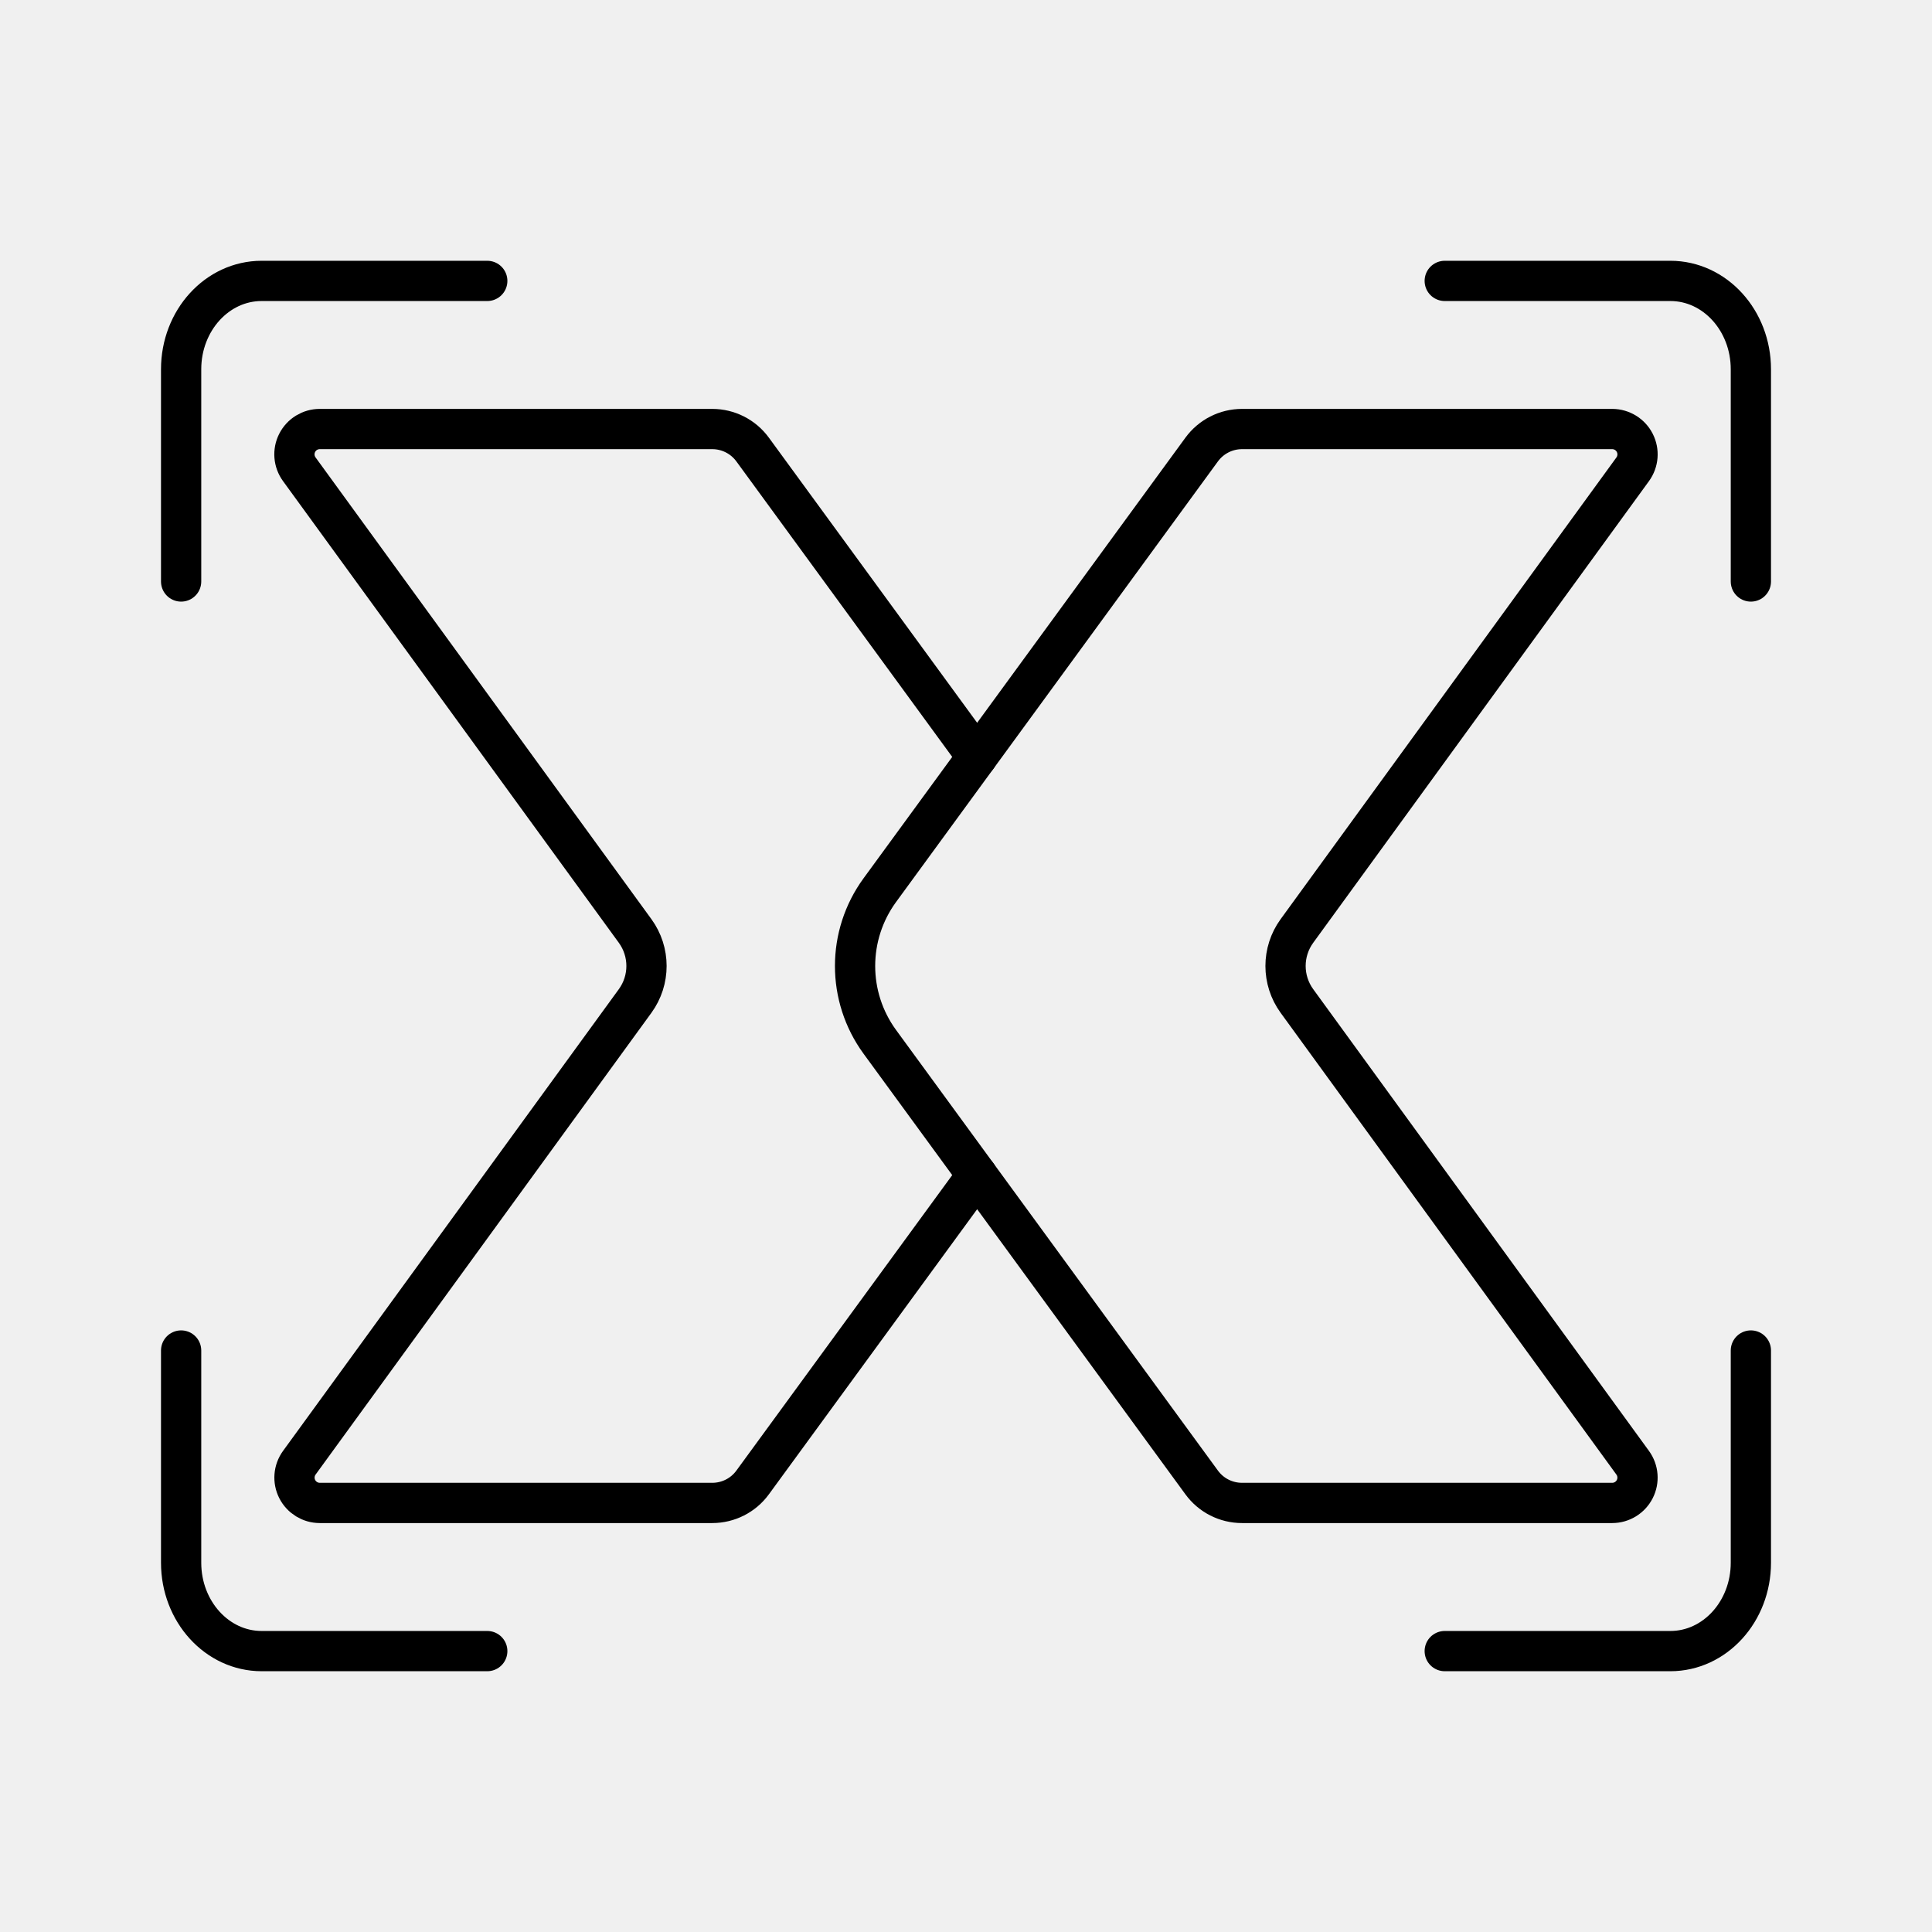
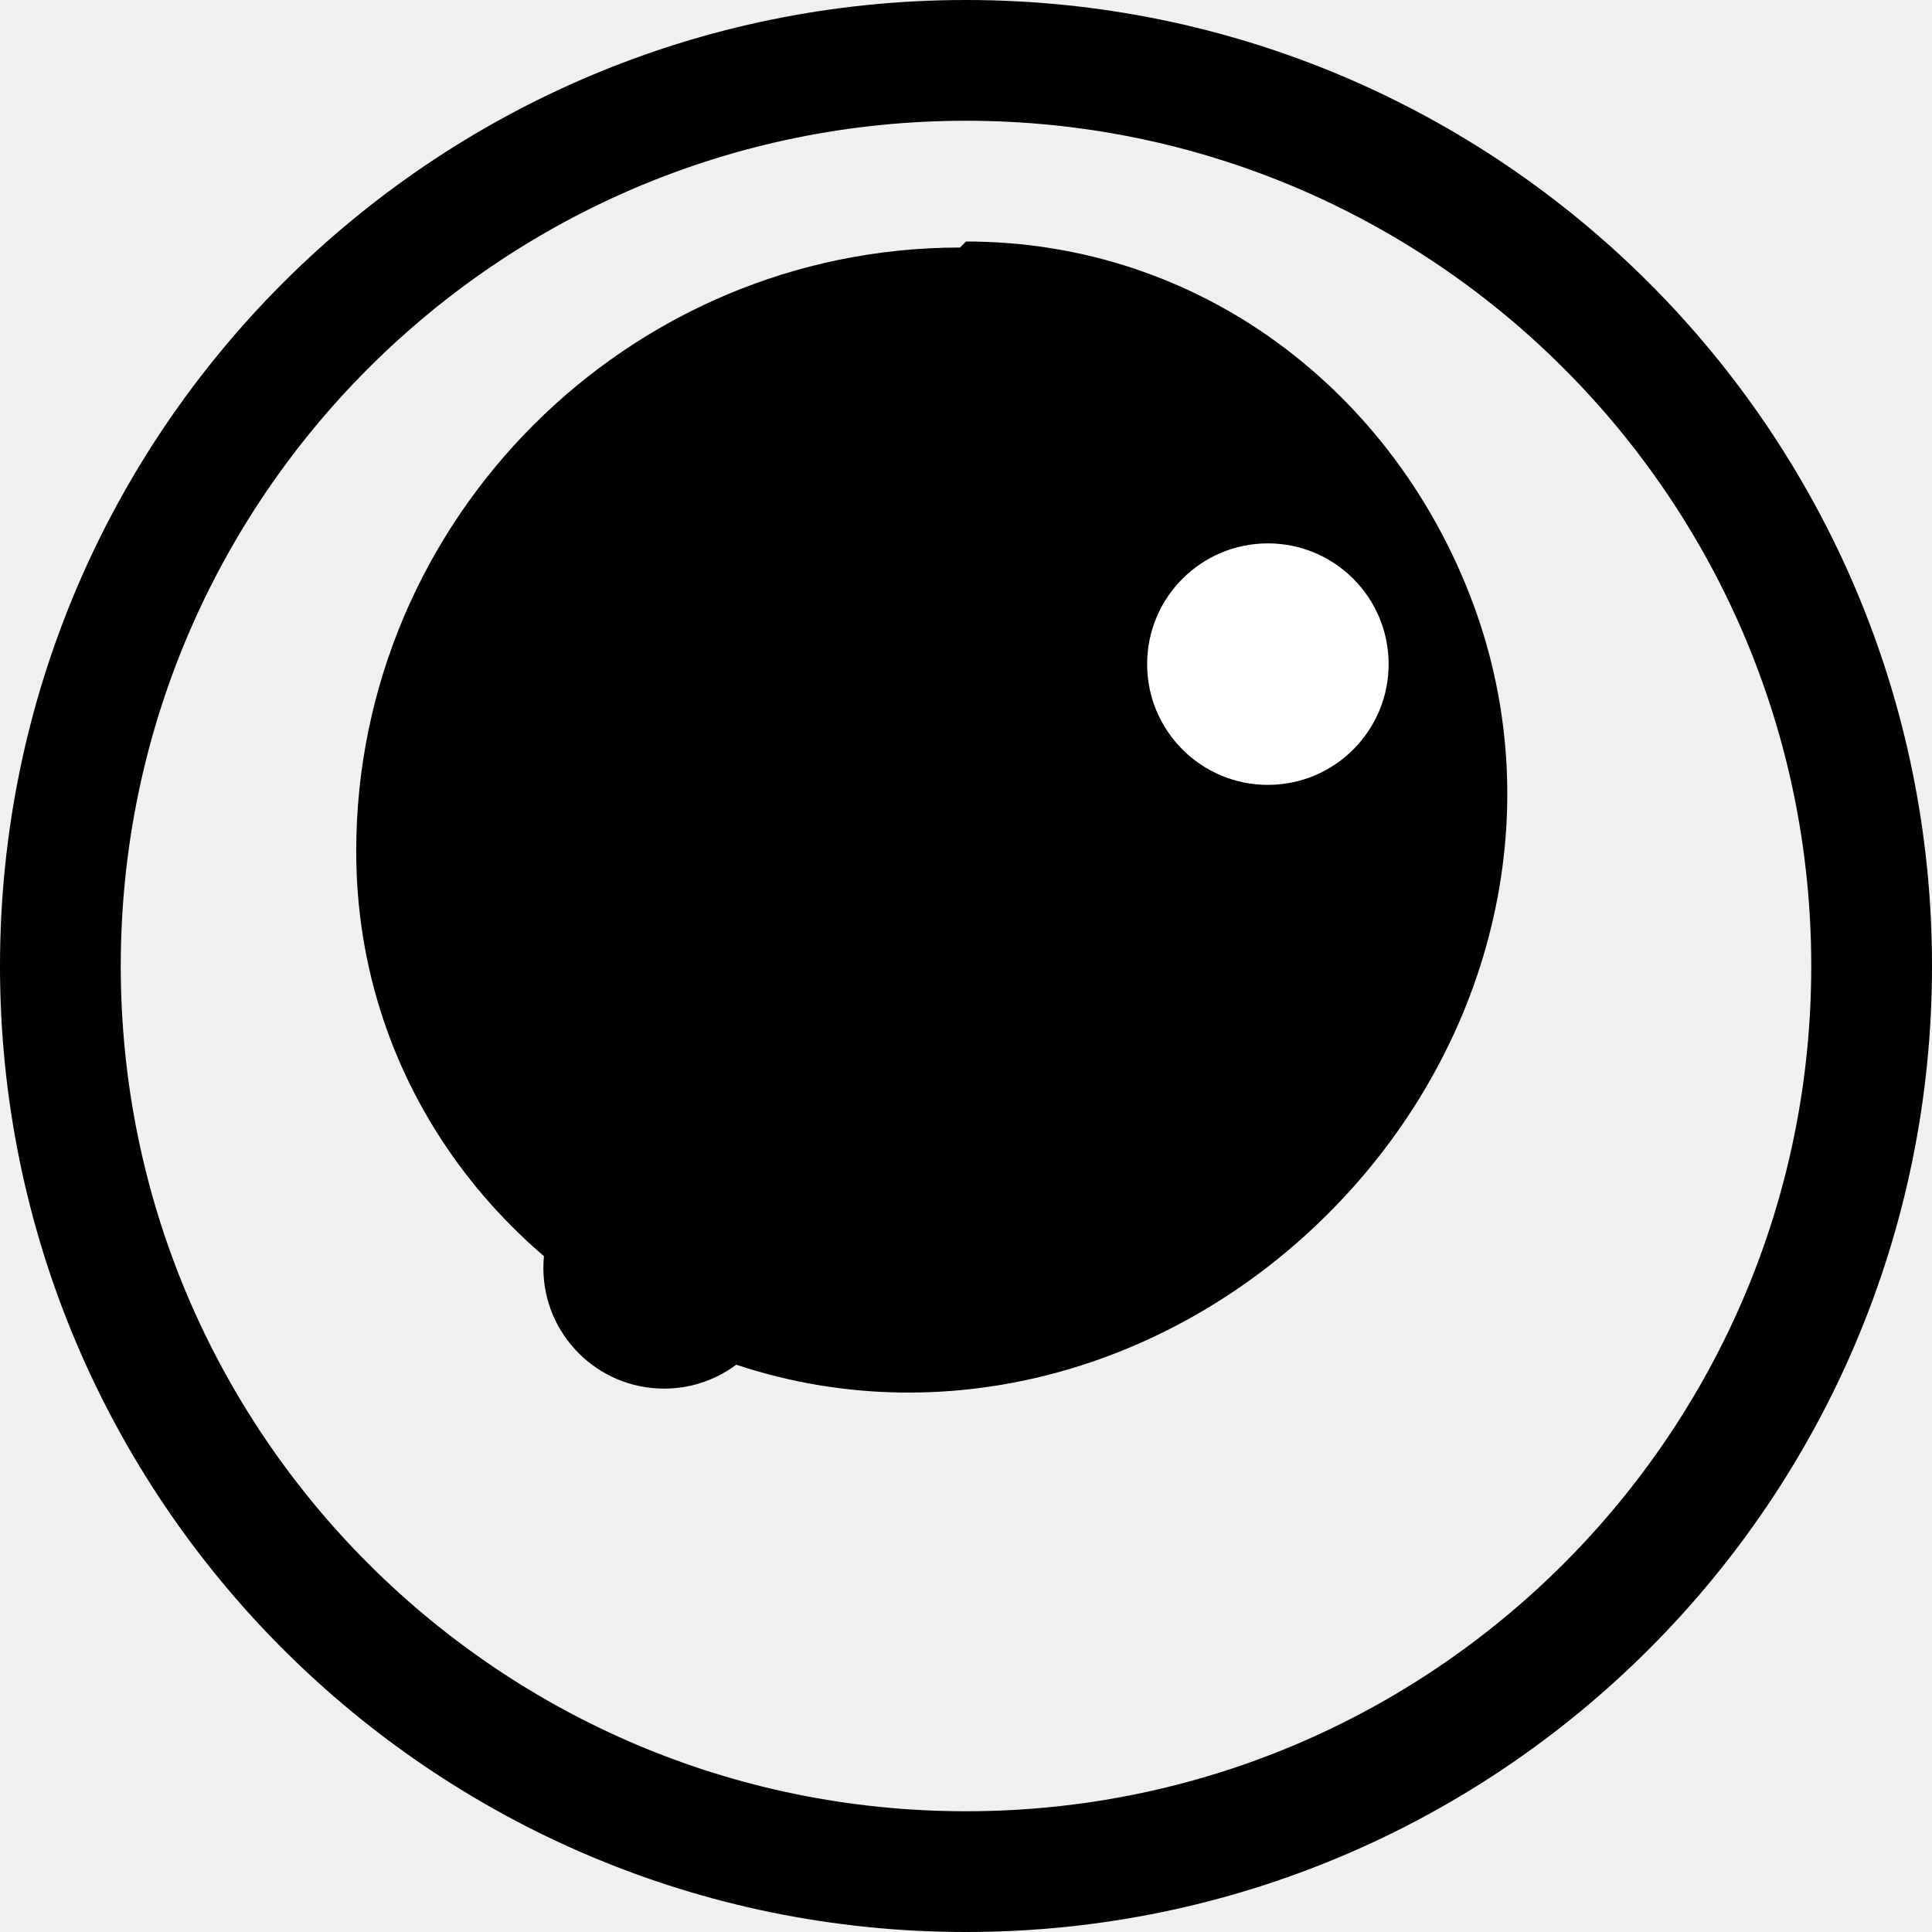
- <svg xmlns="http://www.w3.org/2000/svg" width="512" height="512" viewBox="0 0 48 48">
-   <path fill="none" stroke="#000000" stroke-linecap="round" stroke-linejoin="round" d="M43.5 14.447V9.175c0-1.213-.895-2.196-2-2.196h-5.606m0 34.042H41.5c1.105 0 2-.983 2-2.196v-5.272m-39 0v5.272c0 1.213.895 2.196 2 2.196h5.606m0-34.042H6.5c-1.105 0-2 .983-2 2.196v5.272" />
-   <path fill="none" stroke="#000000" stroke-linecap="round" stroke-linejoin="round" d="M40.056 37.34h-9.198a1.24 1.24 0 0 1-1.003-.509l-7.996-10.946a3.196 3.196 0 0 1 0-3.77l7.996-10.946c.234-.32.606-.51 1.003-.51h9.198a.63.63 0 0 1 .508 1l-8.342 11.47a1.48 1.48 0 0 0 0 1.741l8.342 11.472a.629.629 0 0 1-.508.998Z" />
-   <path fill="none" stroke="#000000" stroke-linecap="round" stroke-linejoin="round" d="m24.277 18.805l-5.578-7.636a1.242 1.242 0 0 0-1.003-.51H7.944a.629.629 0 0 0-.508 1l8.343 11.47a1.48 1.48 0 0 1 0 1.741L7.436 36.342a.629.629 0 0 0 .508.998h9.752c.397 0 .77-.189 1.003-.509l5.578-7.636" />
+ <svg xmlns="http://www.w3.org/2000/svg" width="32" height="32" viewBox="0 0 32 32" fill="none">
+   <circle cx="16" cy="16" r="15" stroke="currentColor" stroke-width="2" />
+   <path d="M16 4C19.9 4 23.1 6.5 24.4 10C25.7 13.5 24.7 17.4 22 20.1C19.3 22.8 15.4 23.8 11.9 22.5C8.4 21.2 5.9 18 5.9 14.1C5.9 8.6 10.4 4.1 15.9 4.1L16 4Z" fill="currentColor" />
+   <circle cx="21" cy="11" r="2" fill="white" />
+   <circle cx="11" cy="21" r="2" fill="currentColor" />
</svg>
